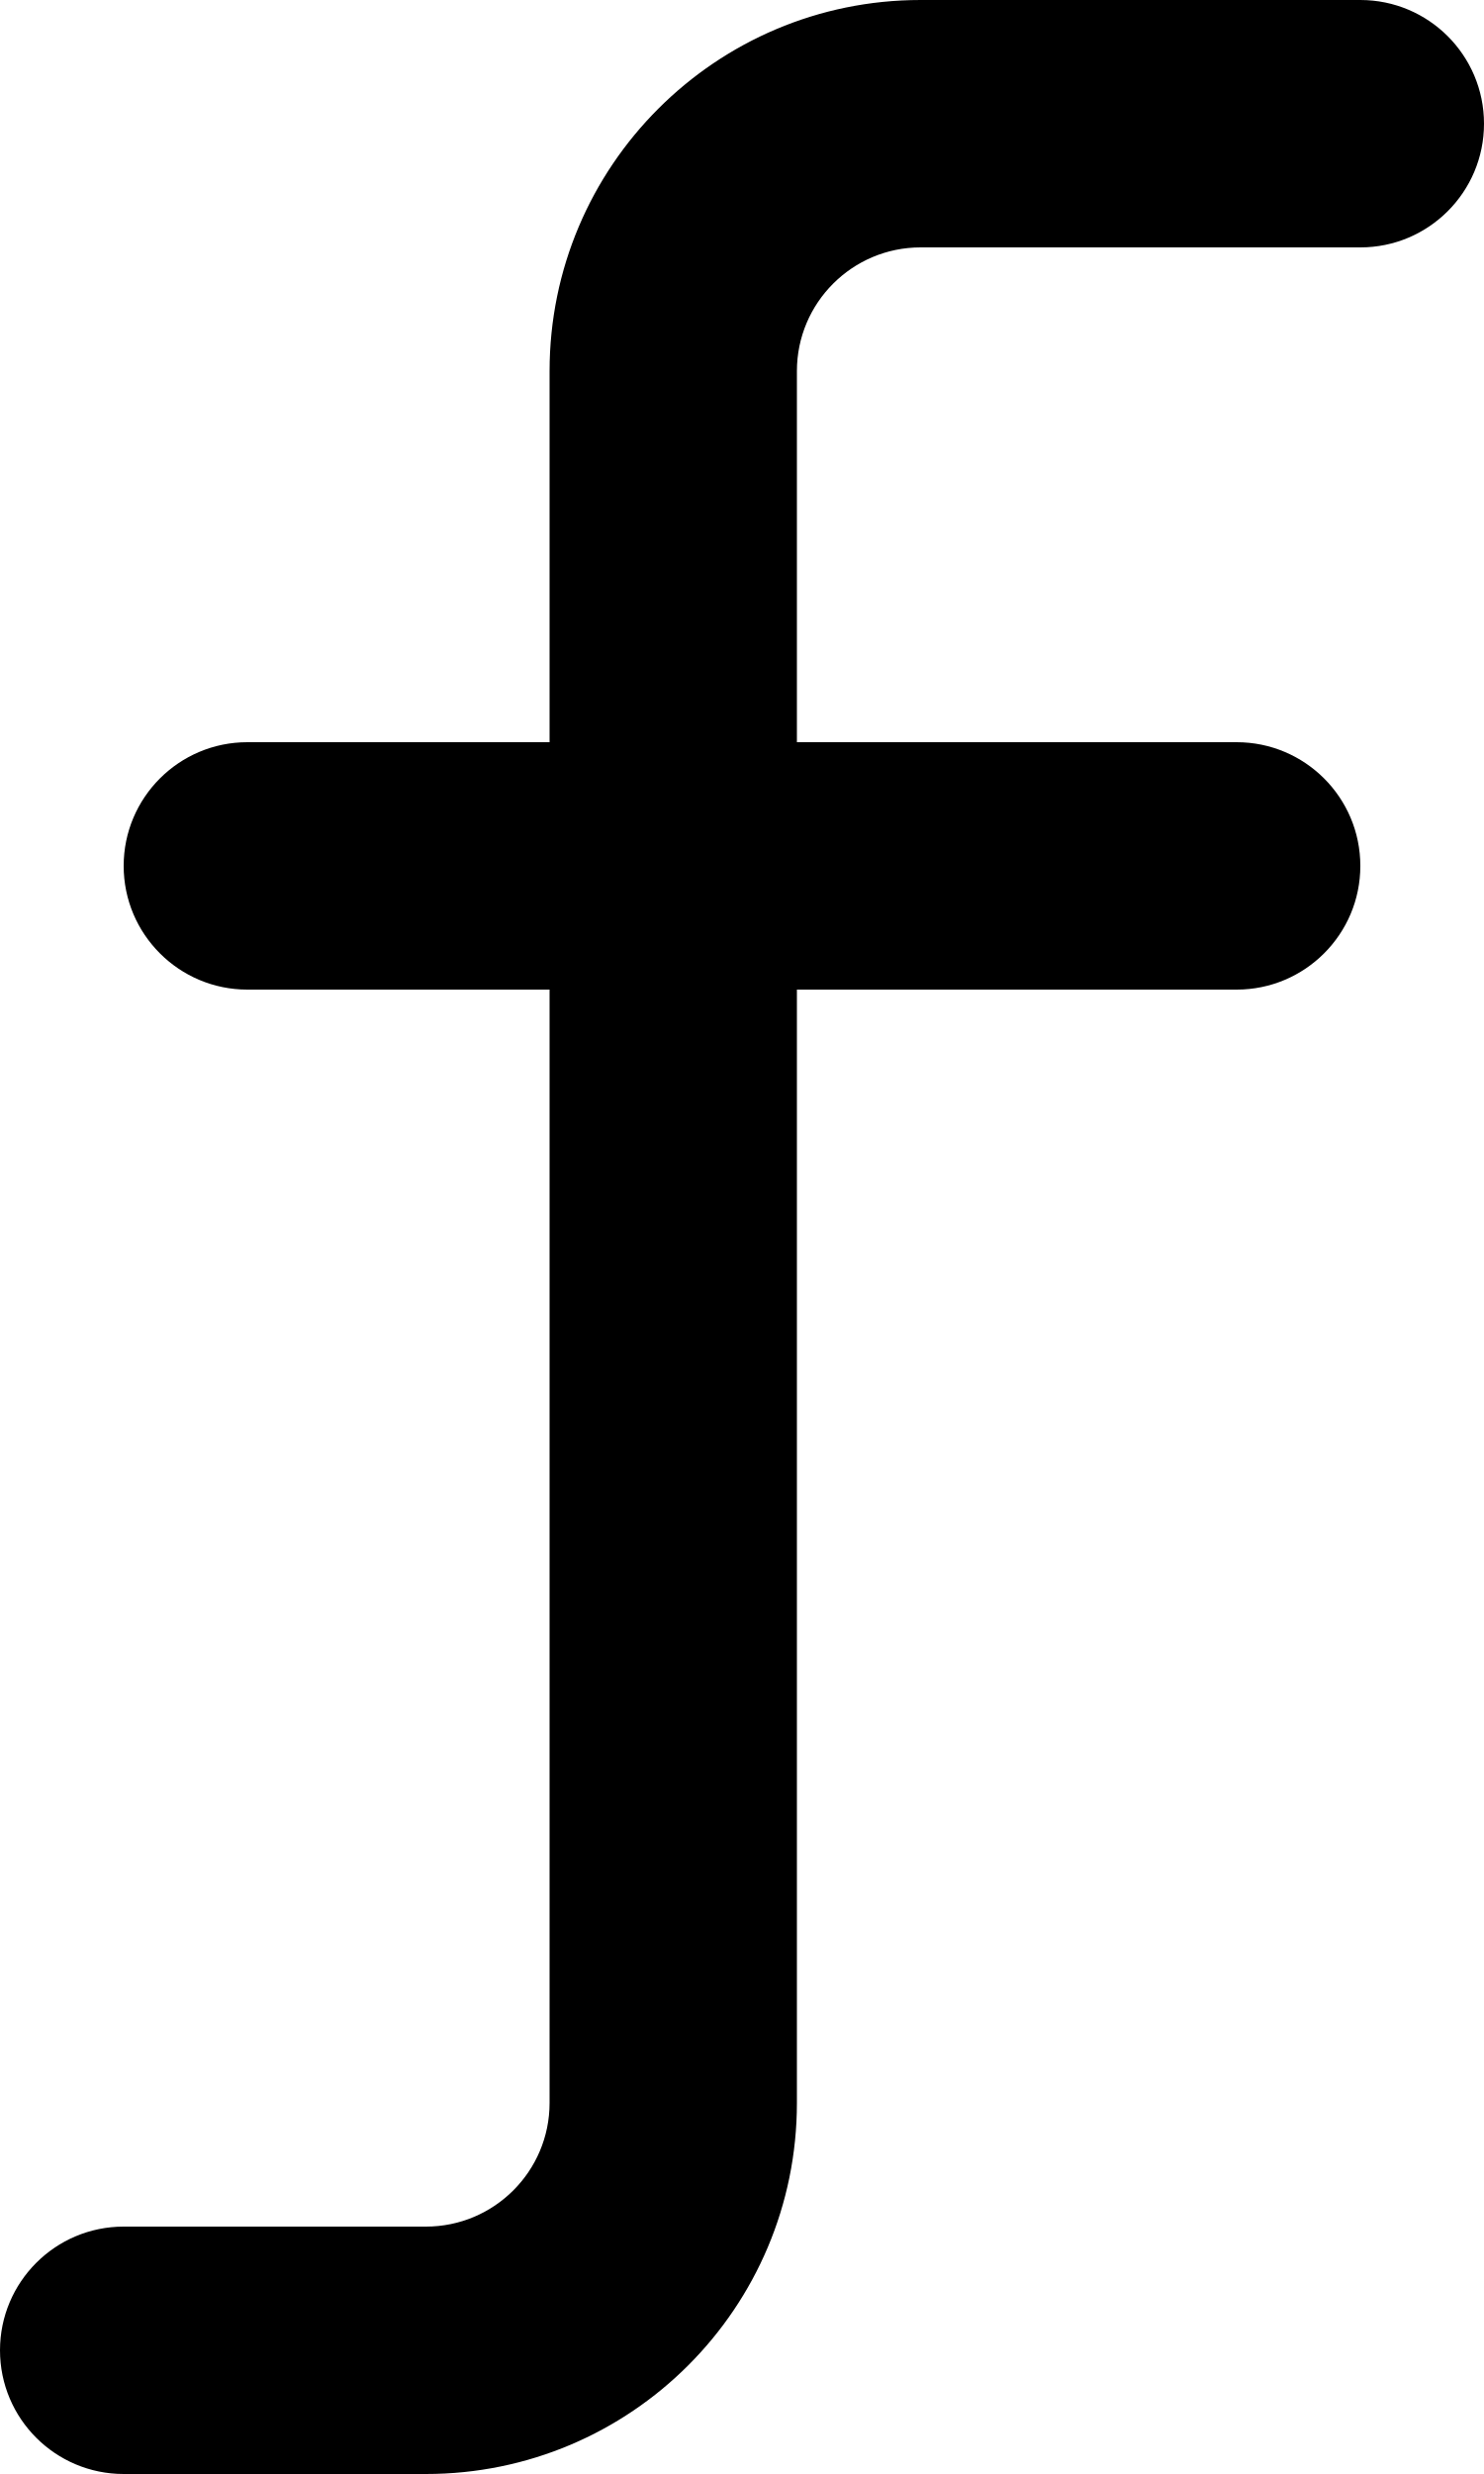
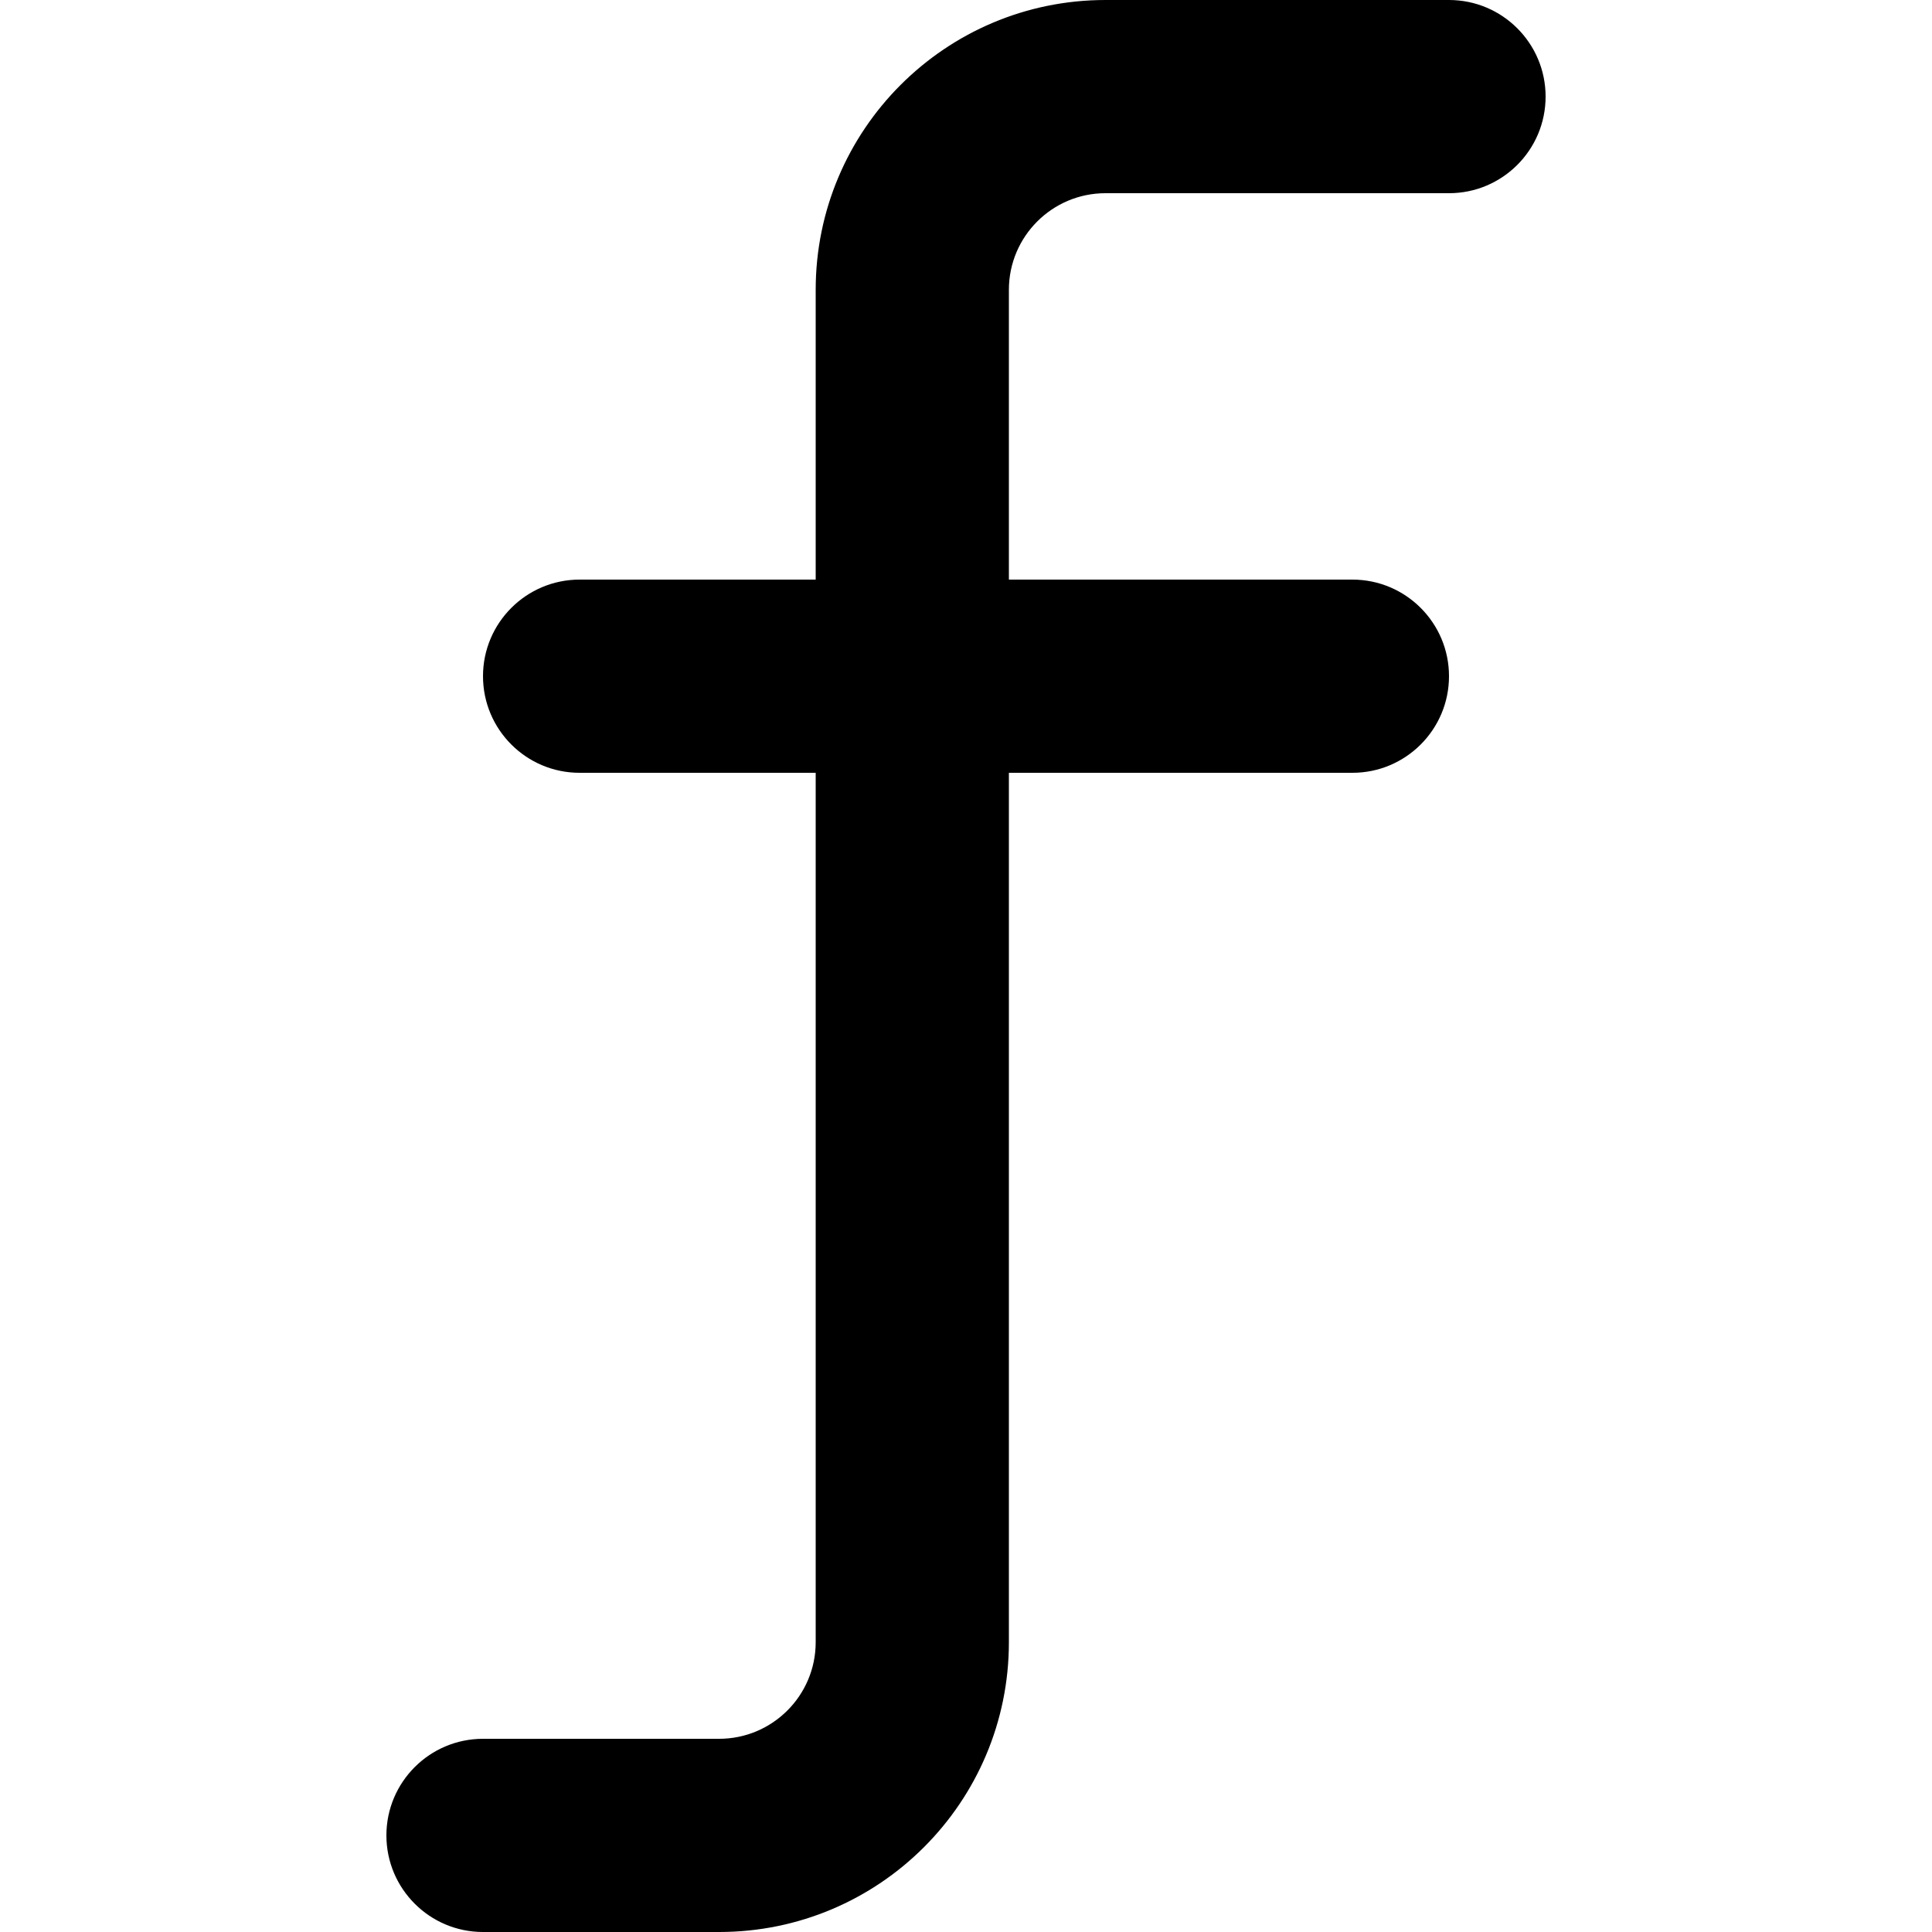
- <svg xmlns="http://www.w3.org/2000/svg" width="6" height="10" viewBox="0 0 6 10" fill="currentColor">
+ <svg xmlns="http://www.w3.org/2000/svg" width="16" height="16" viewBox="0 0 6 10" fill="currentColor">
  <path d="M3.722 0C2.894 0 2.222 0.672 2.222 1.5V3H1C0.724 3 0.5 3.224 0.5 3.5C0.5 3.776 0.724 4 1 4H2.222V8.5C2.222 8.776 1.998 9 1.722 9H0.5C0.224 9 0 9.224 0 9.5C0 9.776 0.224 10 0.5 10H1.722C2.551 10 3.222 9.328 3.222 8.5V4H5C5.276 4 5.5 3.776 5.5 3.5C5.5 3.224 5.276 3 5 3H3.222V1.5C3.222 1.224 3.446 1 3.722 1H5.5C5.776 1 6 0.776 6 0.5C6 0.224 5.776 0 5.5 0H3.722Z" />
</svg>
